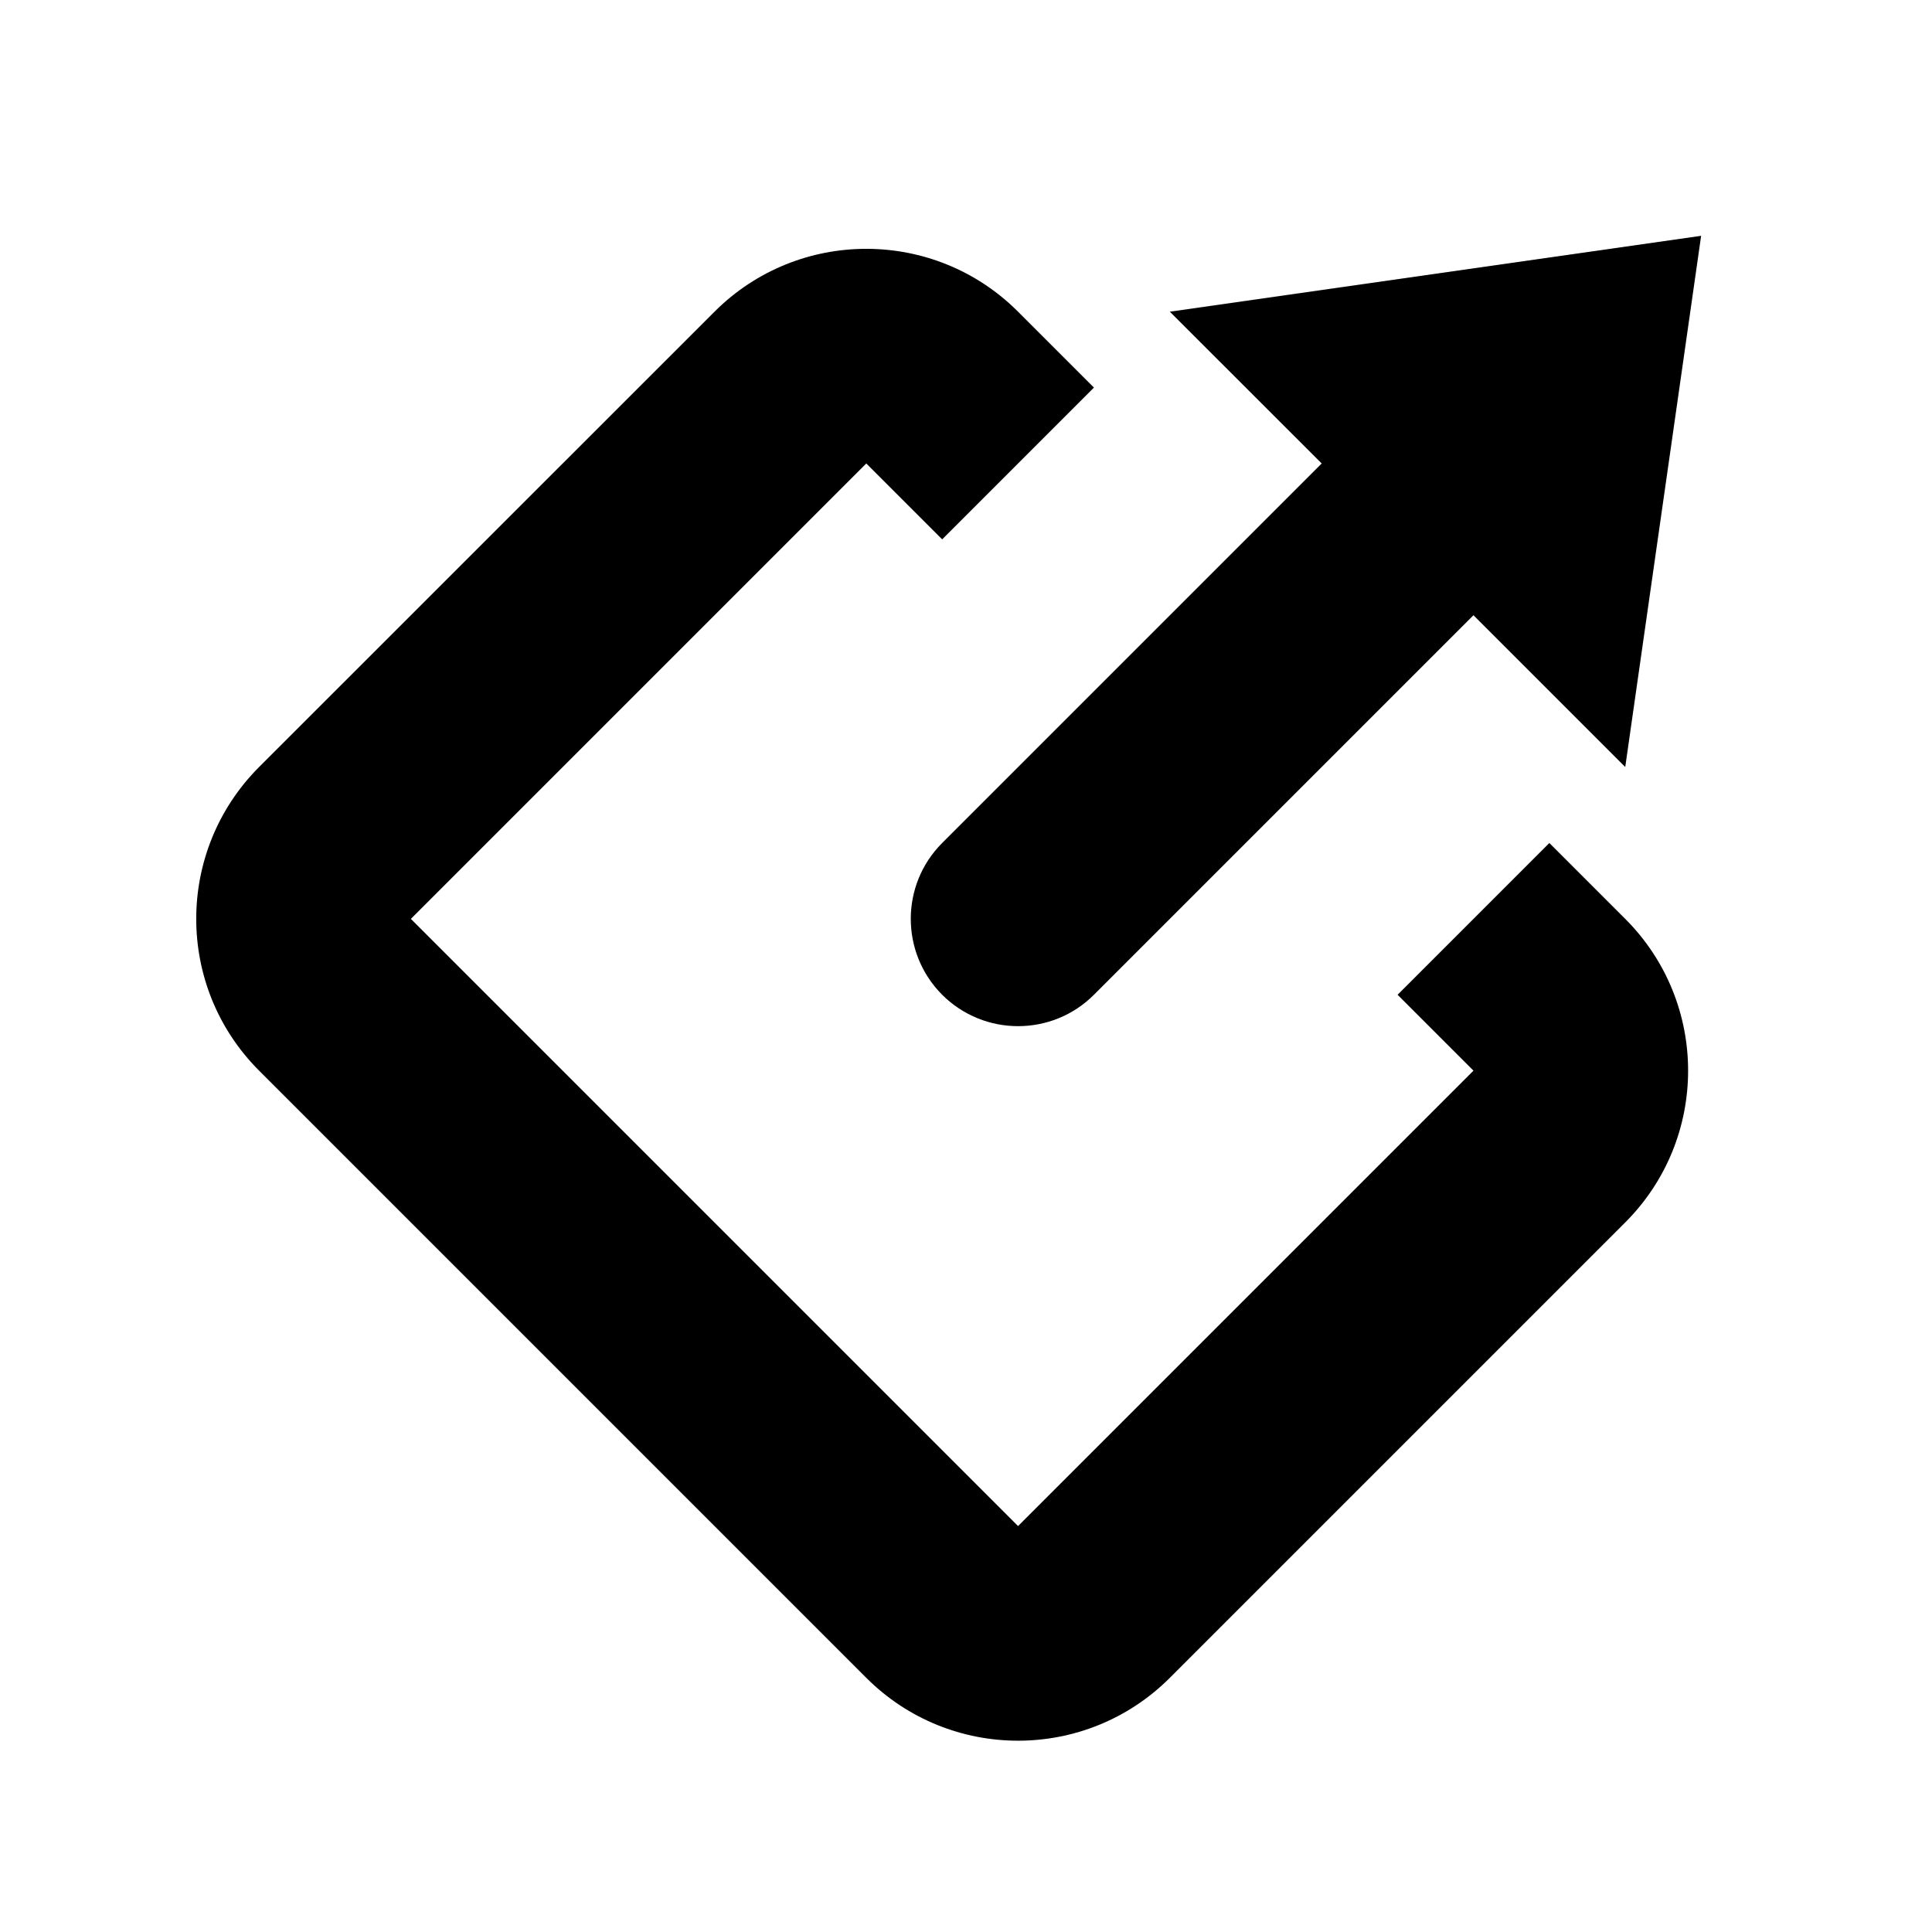
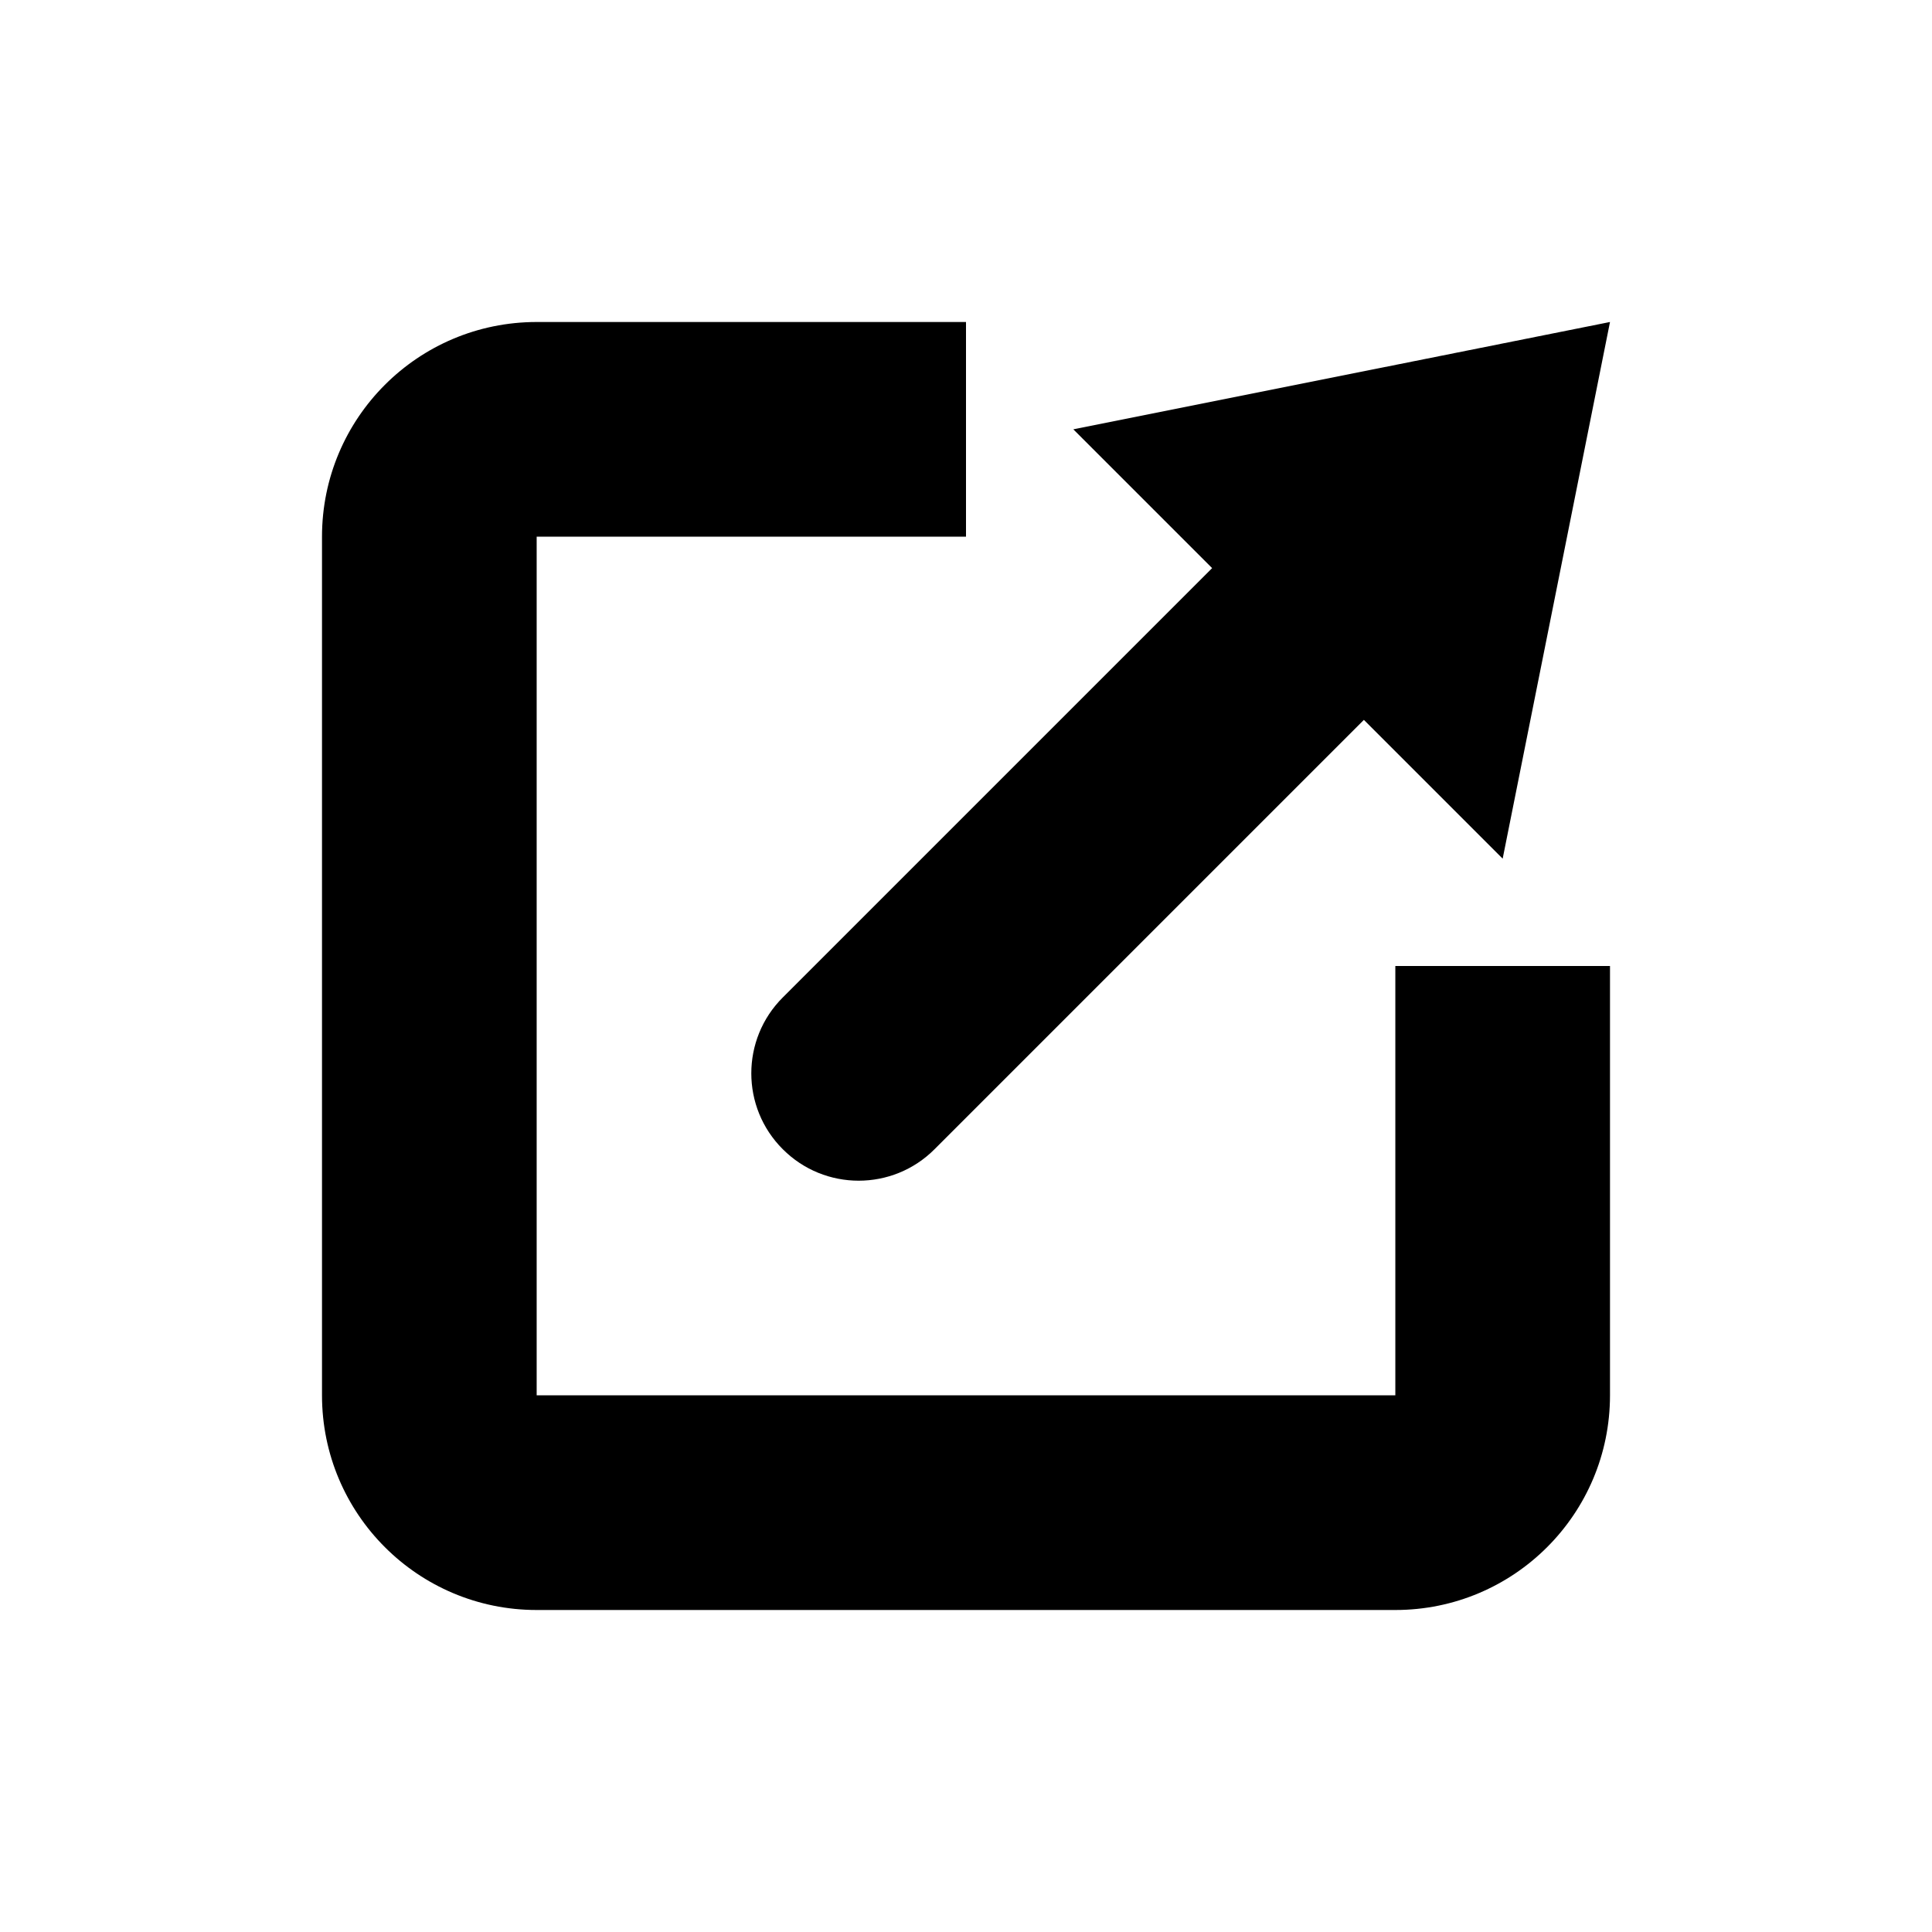
<svg xmlns="http://www.w3.org/2000/svg" viewBox="0 0 18 18">
-   <path d="M10.899 2.904L12.314 4.318L8.778 7.854C8.388 8.244 8.388 8.877 8.778 9.268C9.169 9.658 9.802 9.658 10.192 9.268L13.728 5.732L15.142 7.146L15.849 2.197L10.899 2.904Z" />
-   <path d="M9.485 2.904C8.704 2.123 7.438 2.123 6.657 2.904L2.414 7.146C1.633 7.928 1.633 9.194 2.414 9.975L8.071 15.632C8.852 16.413 10.118 16.413 10.899 15.632L15.142 11.389C15.923 10.608 15.923 9.342 15.142 8.561L14.435 7.854L13.021 9.268L13.728 9.975L9.485 14.218L3.828 8.561L8.071 4.318L8.778 5.025L10.192 3.611L9.485 2.904Z" />
+   <path fill-rule="evenodd" clip-rule="evenodd" d="M3 5C3 3.895 3.895 3 5 3H9V5H5V13H13V9H15V13C15 14.105 14.105 15 13 15H5C3.895 15 3 14.105 3 13V5ZM12.707 6.707L8.707 10.707C8.317 11.098 7.683 11.098 7.293 10.707C6.902 10.317 6.902 9.683 7.293 9.293L11.293 5.293L10 4L15 3L14 8L12.707 6.707Z" />
</svg>
